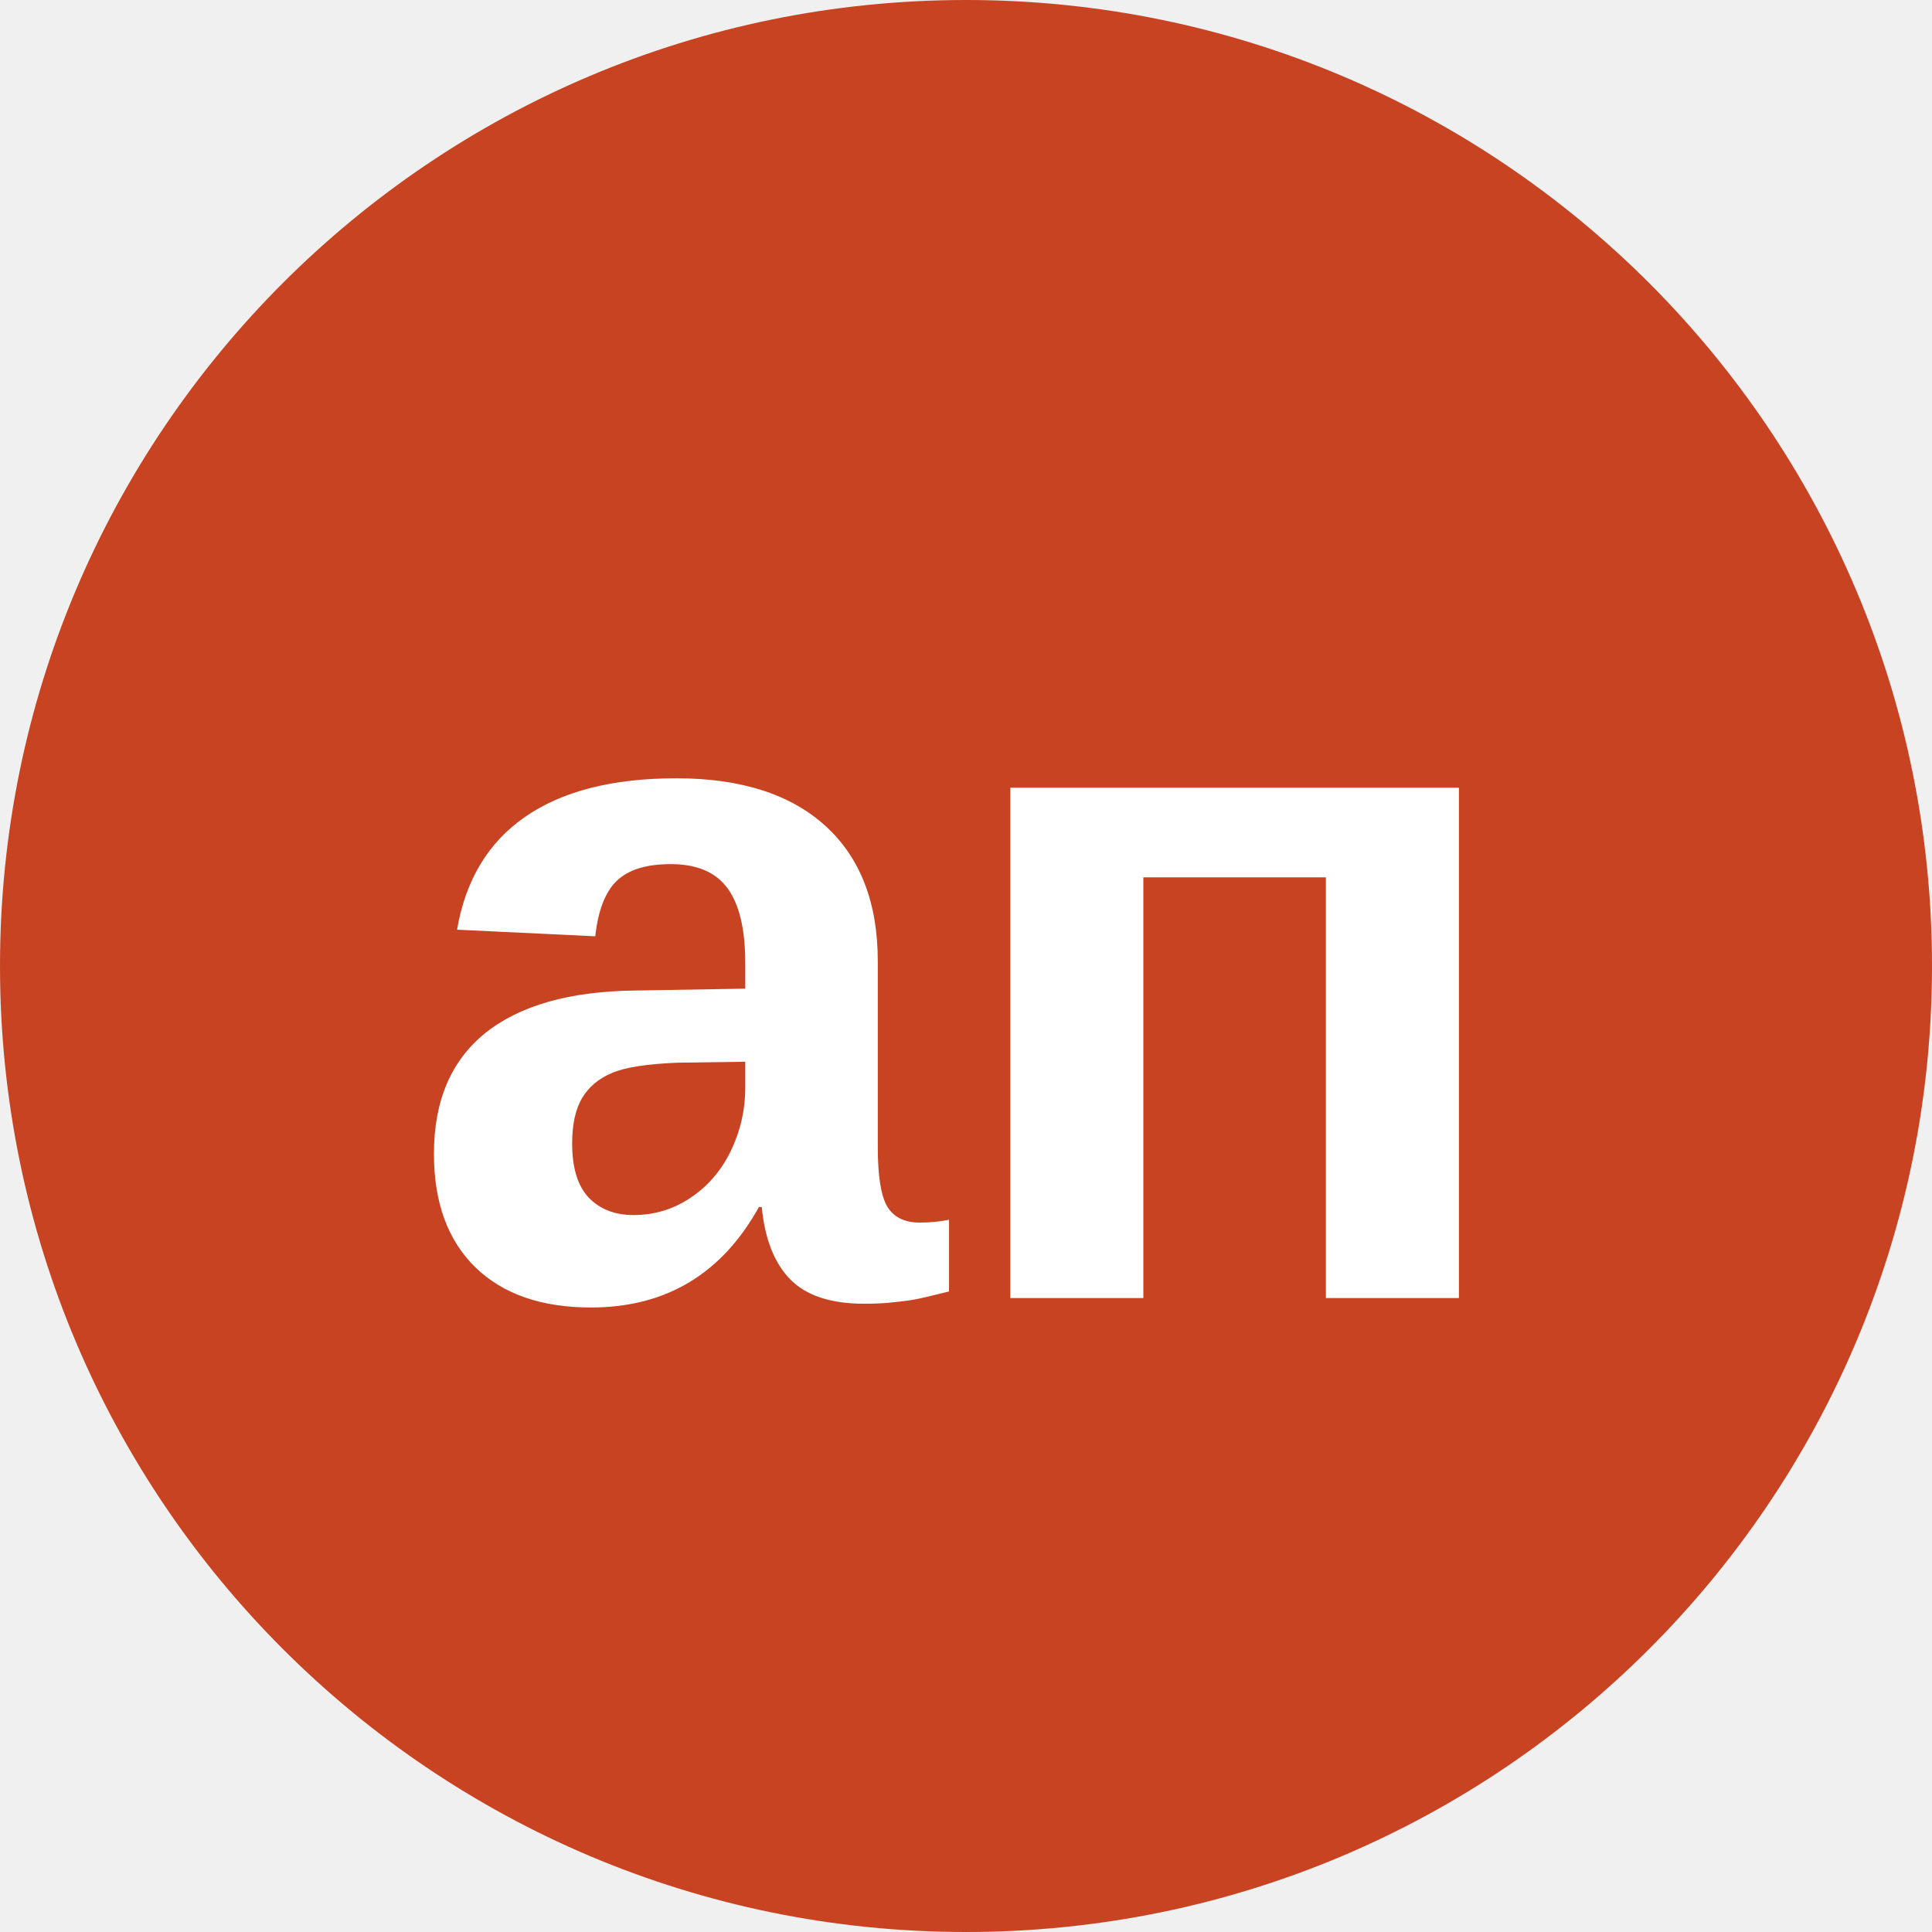
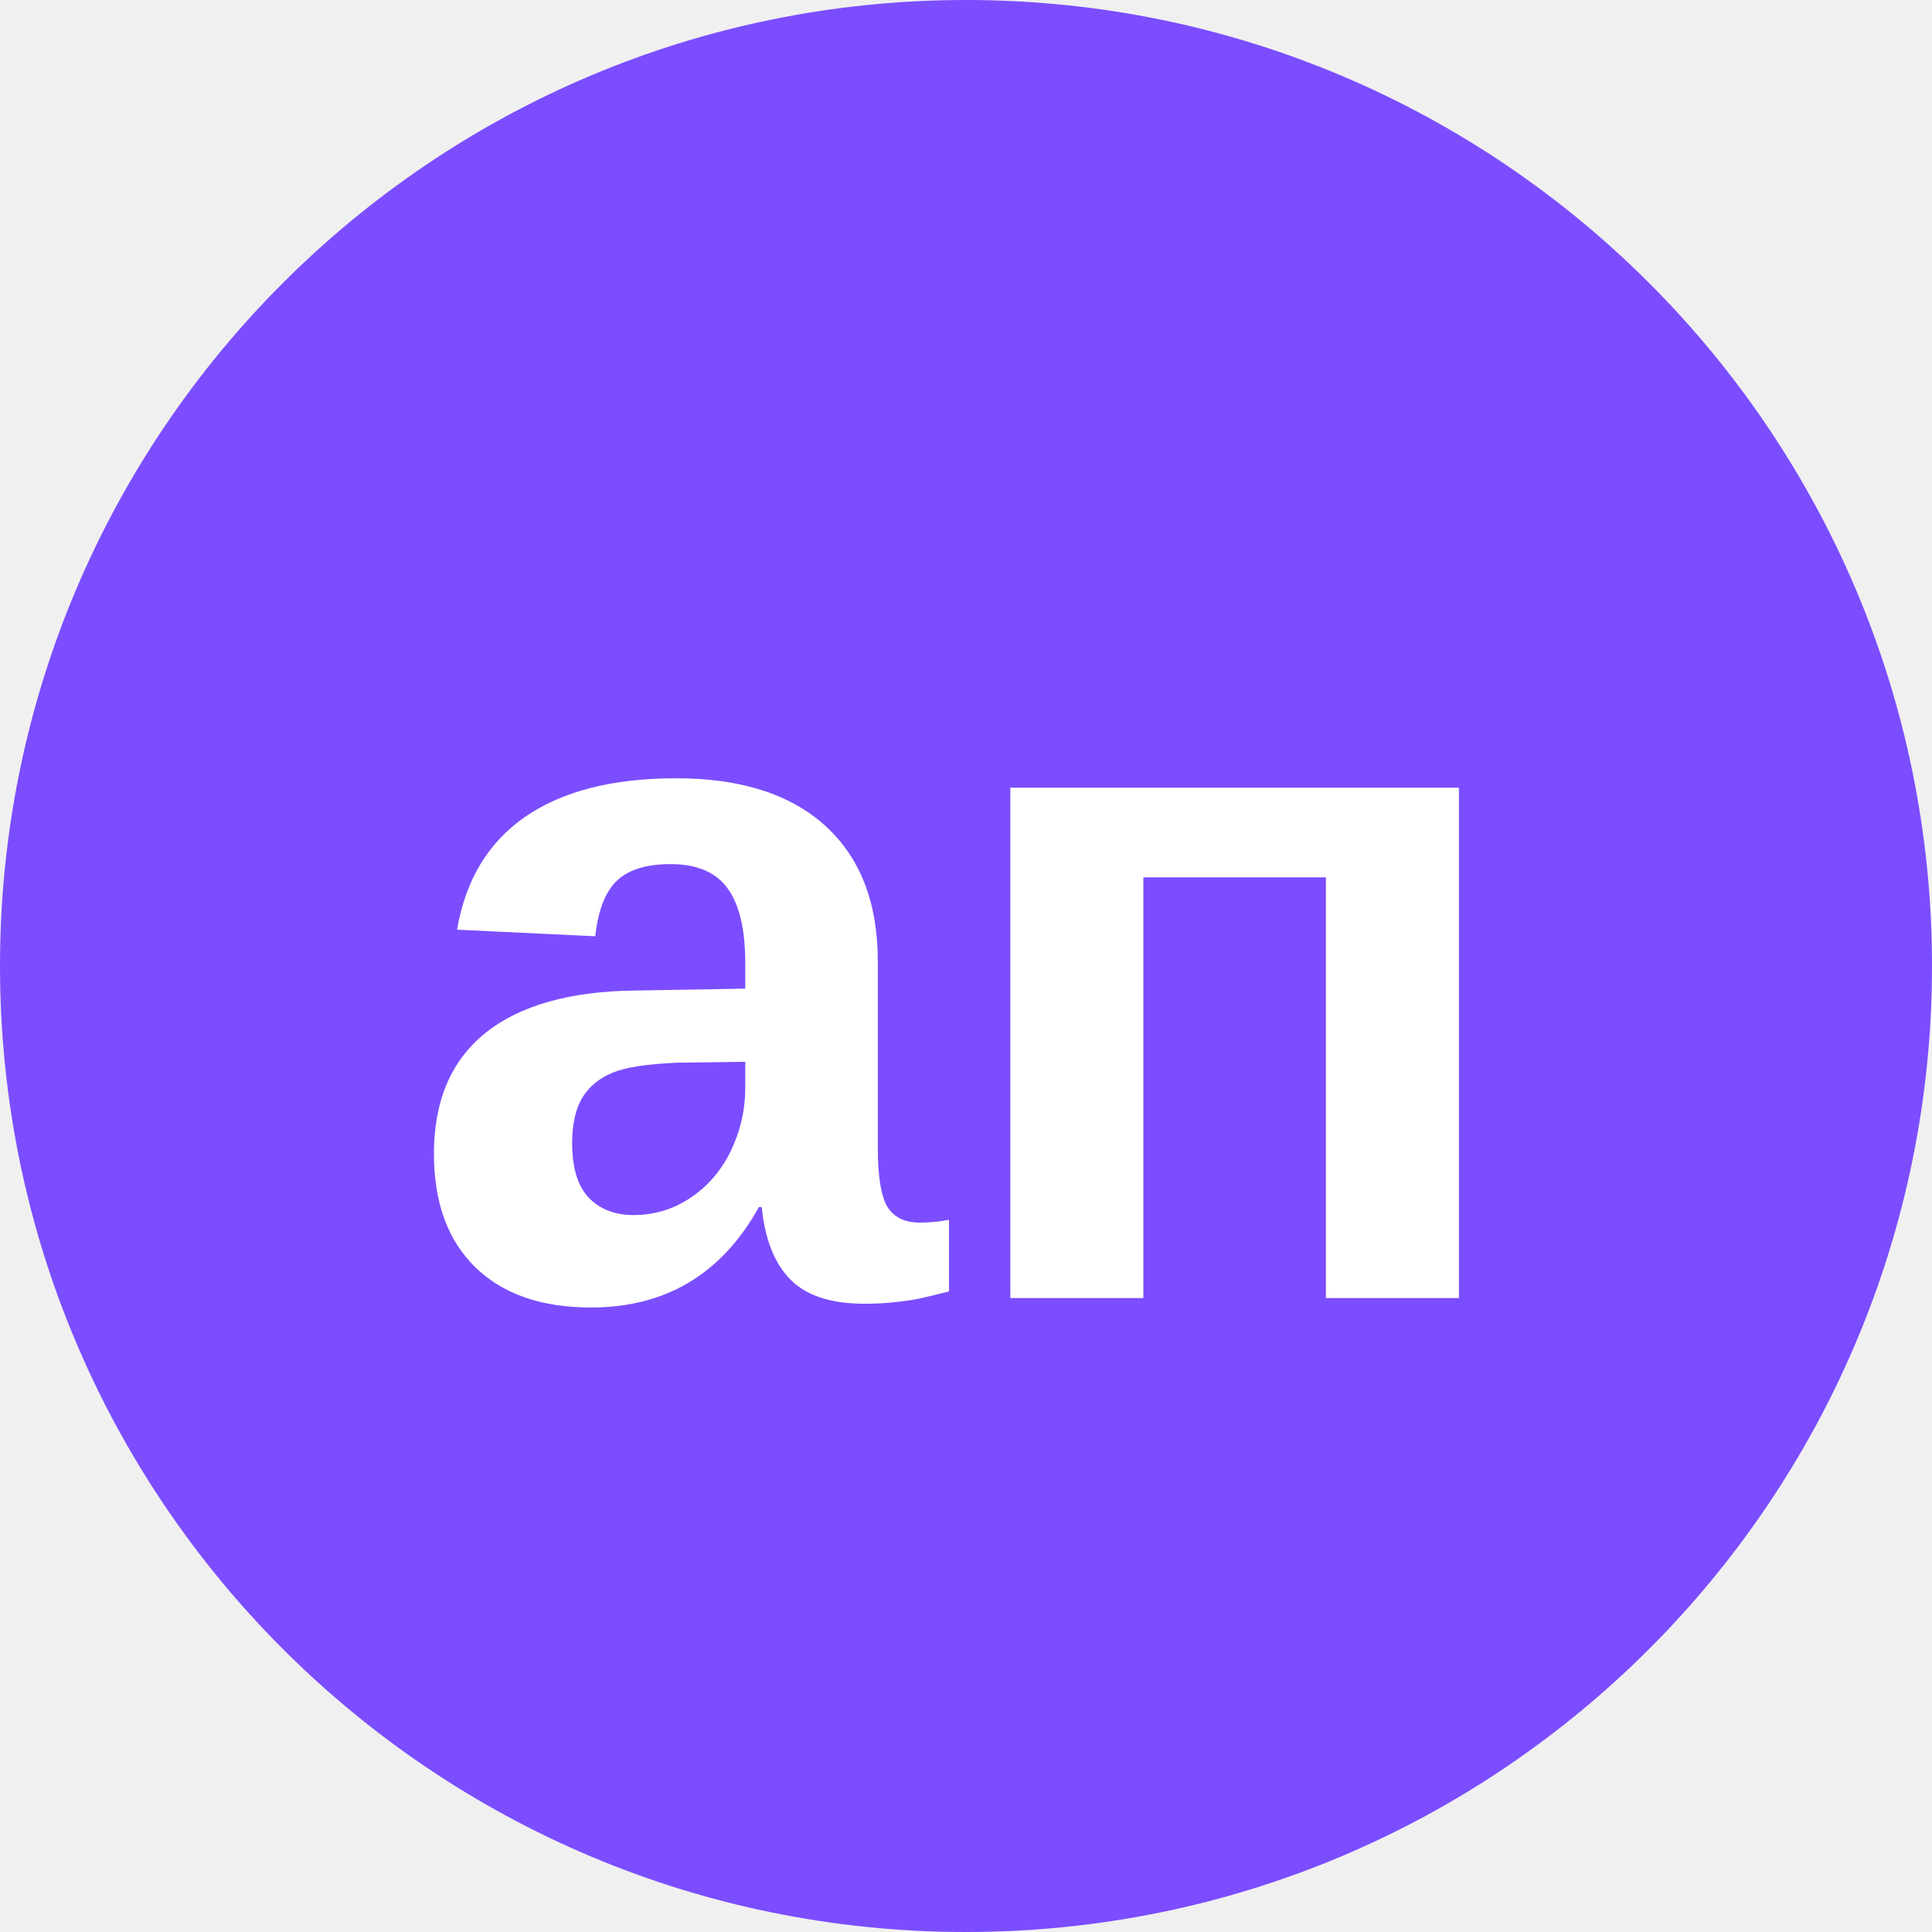
<svg xmlns="http://www.w3.org/2000/svg" viewBox="0 0 64 64">
-   <rect width="64" height="64" rx="32" fill="#c84322" />
+   <rect width="64" height="64" rx="32" fill="#7b4dff" />
  <text x="32" y="43" text-anchor="middle" fill="#fff" font-family="Arial,sans-serif" font-size="32" font-weight="bold">ап</text>
</svg>
